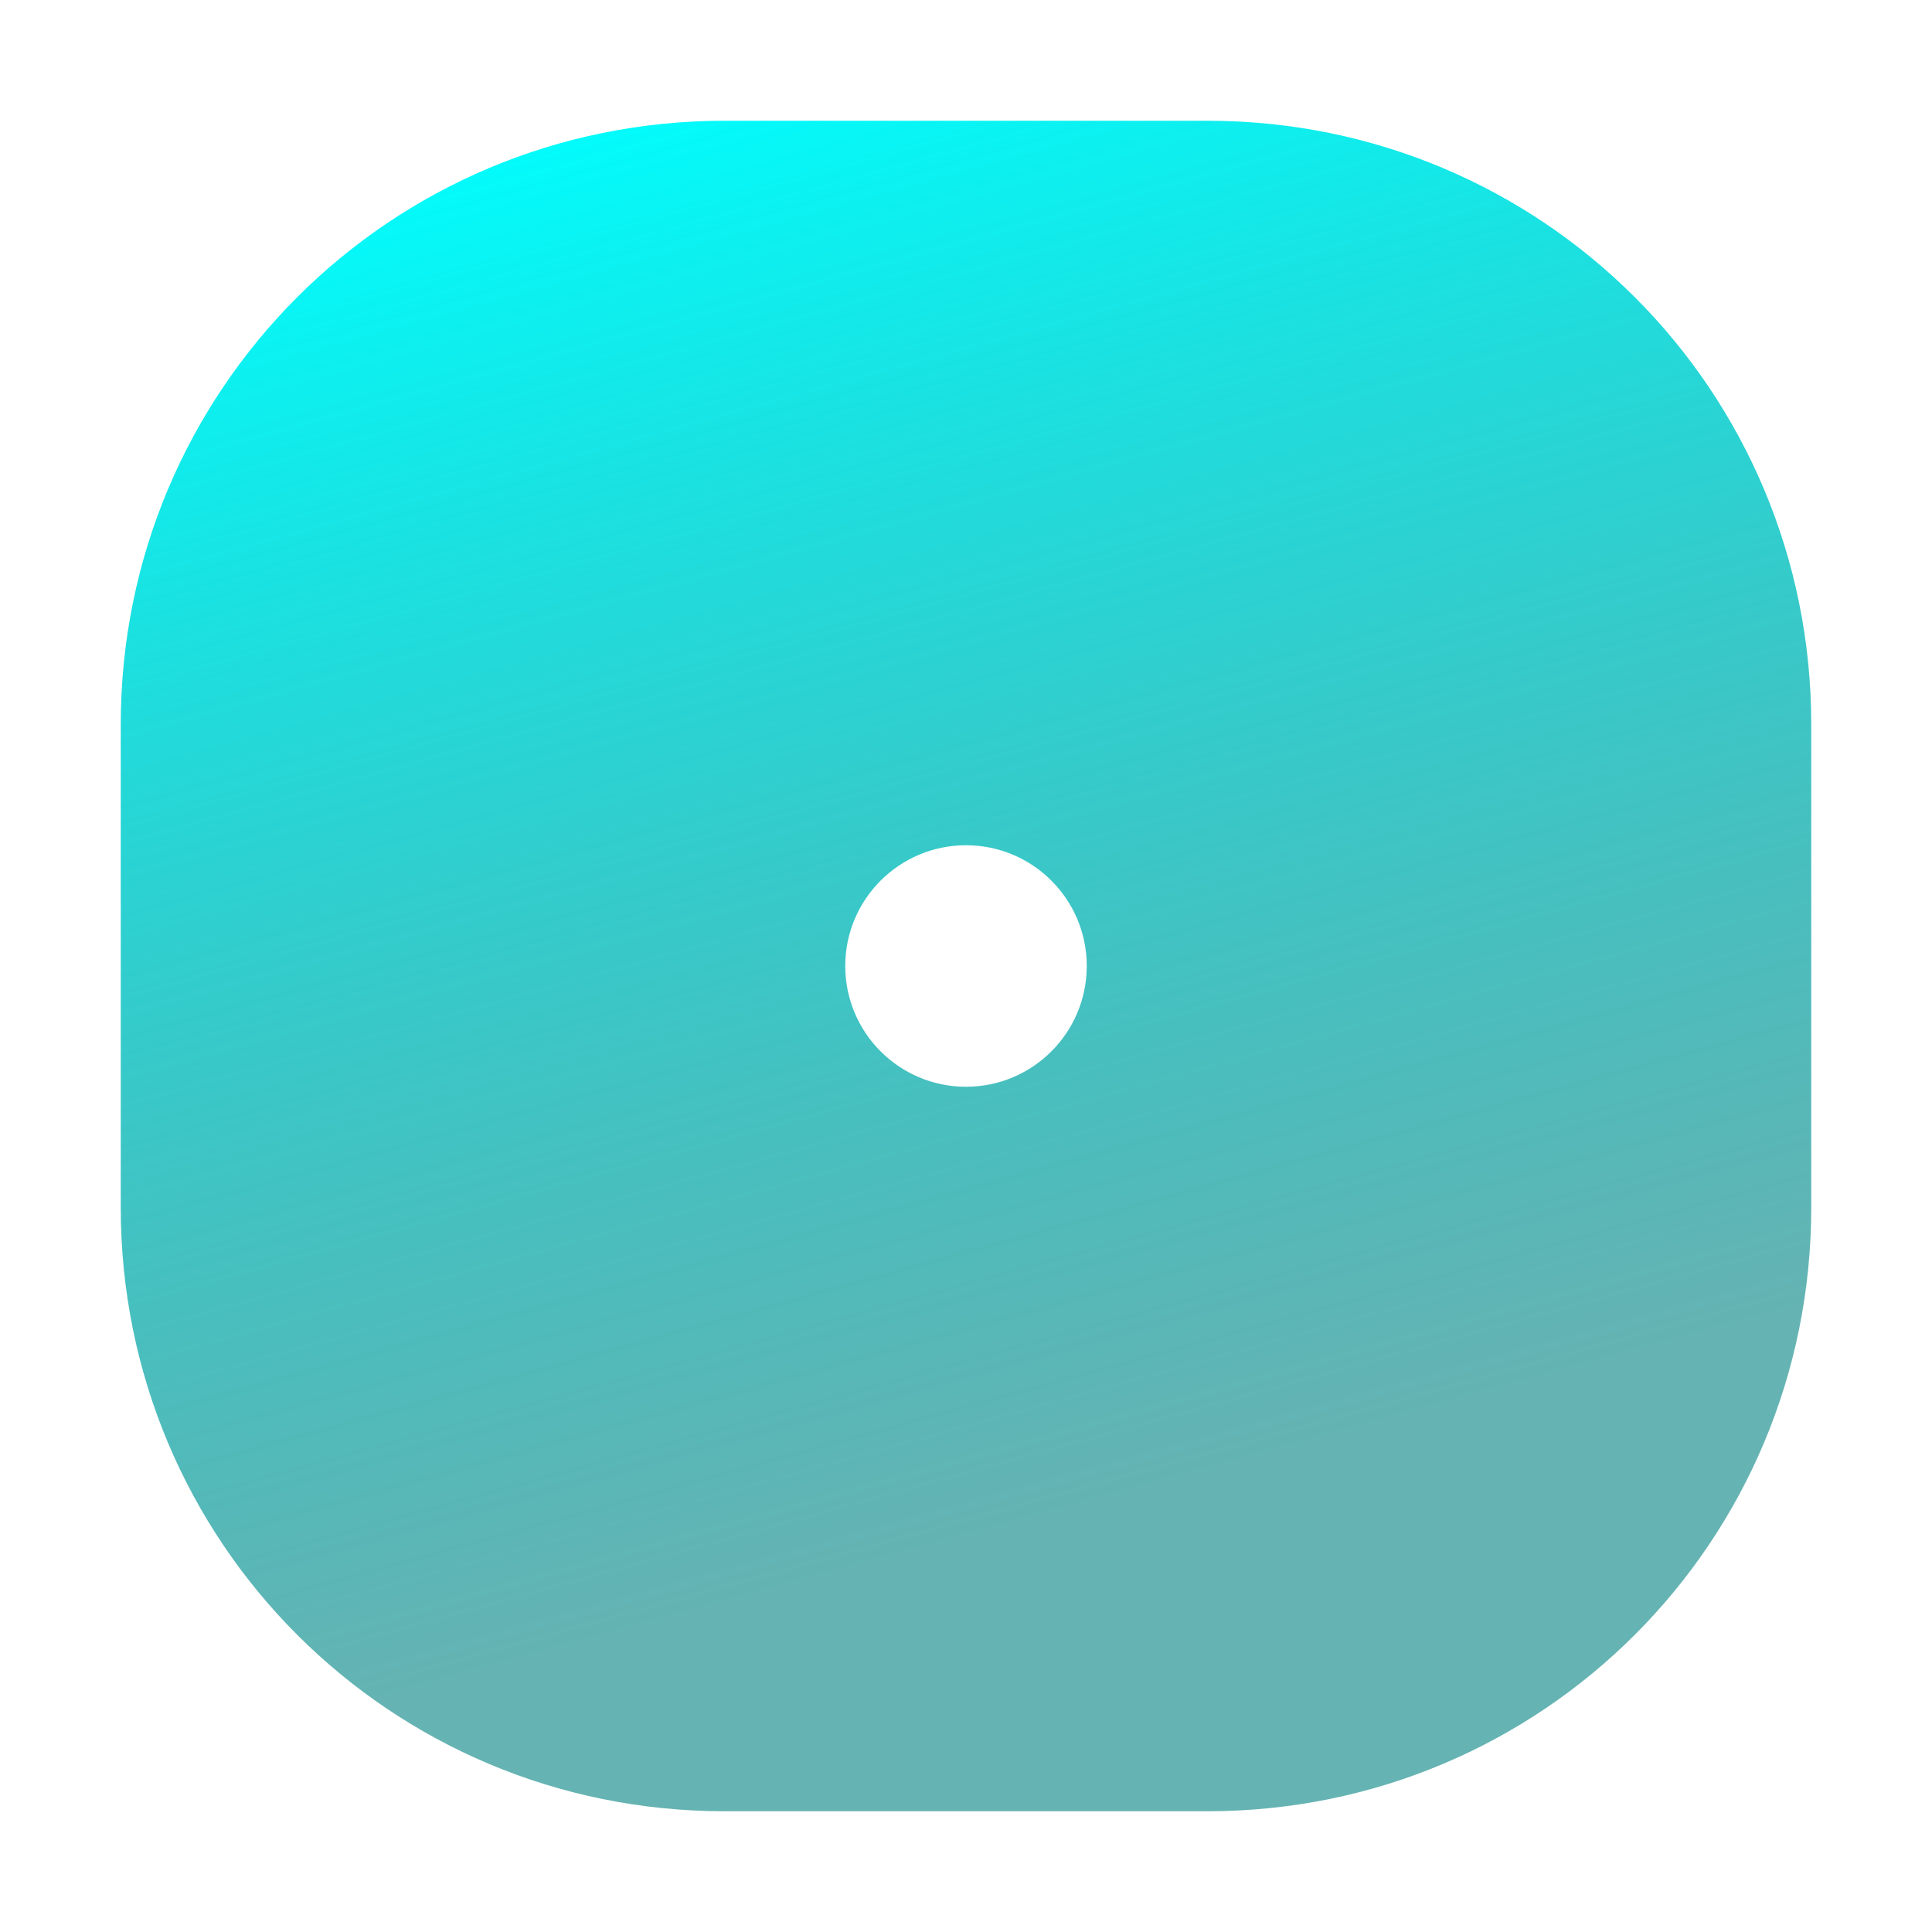
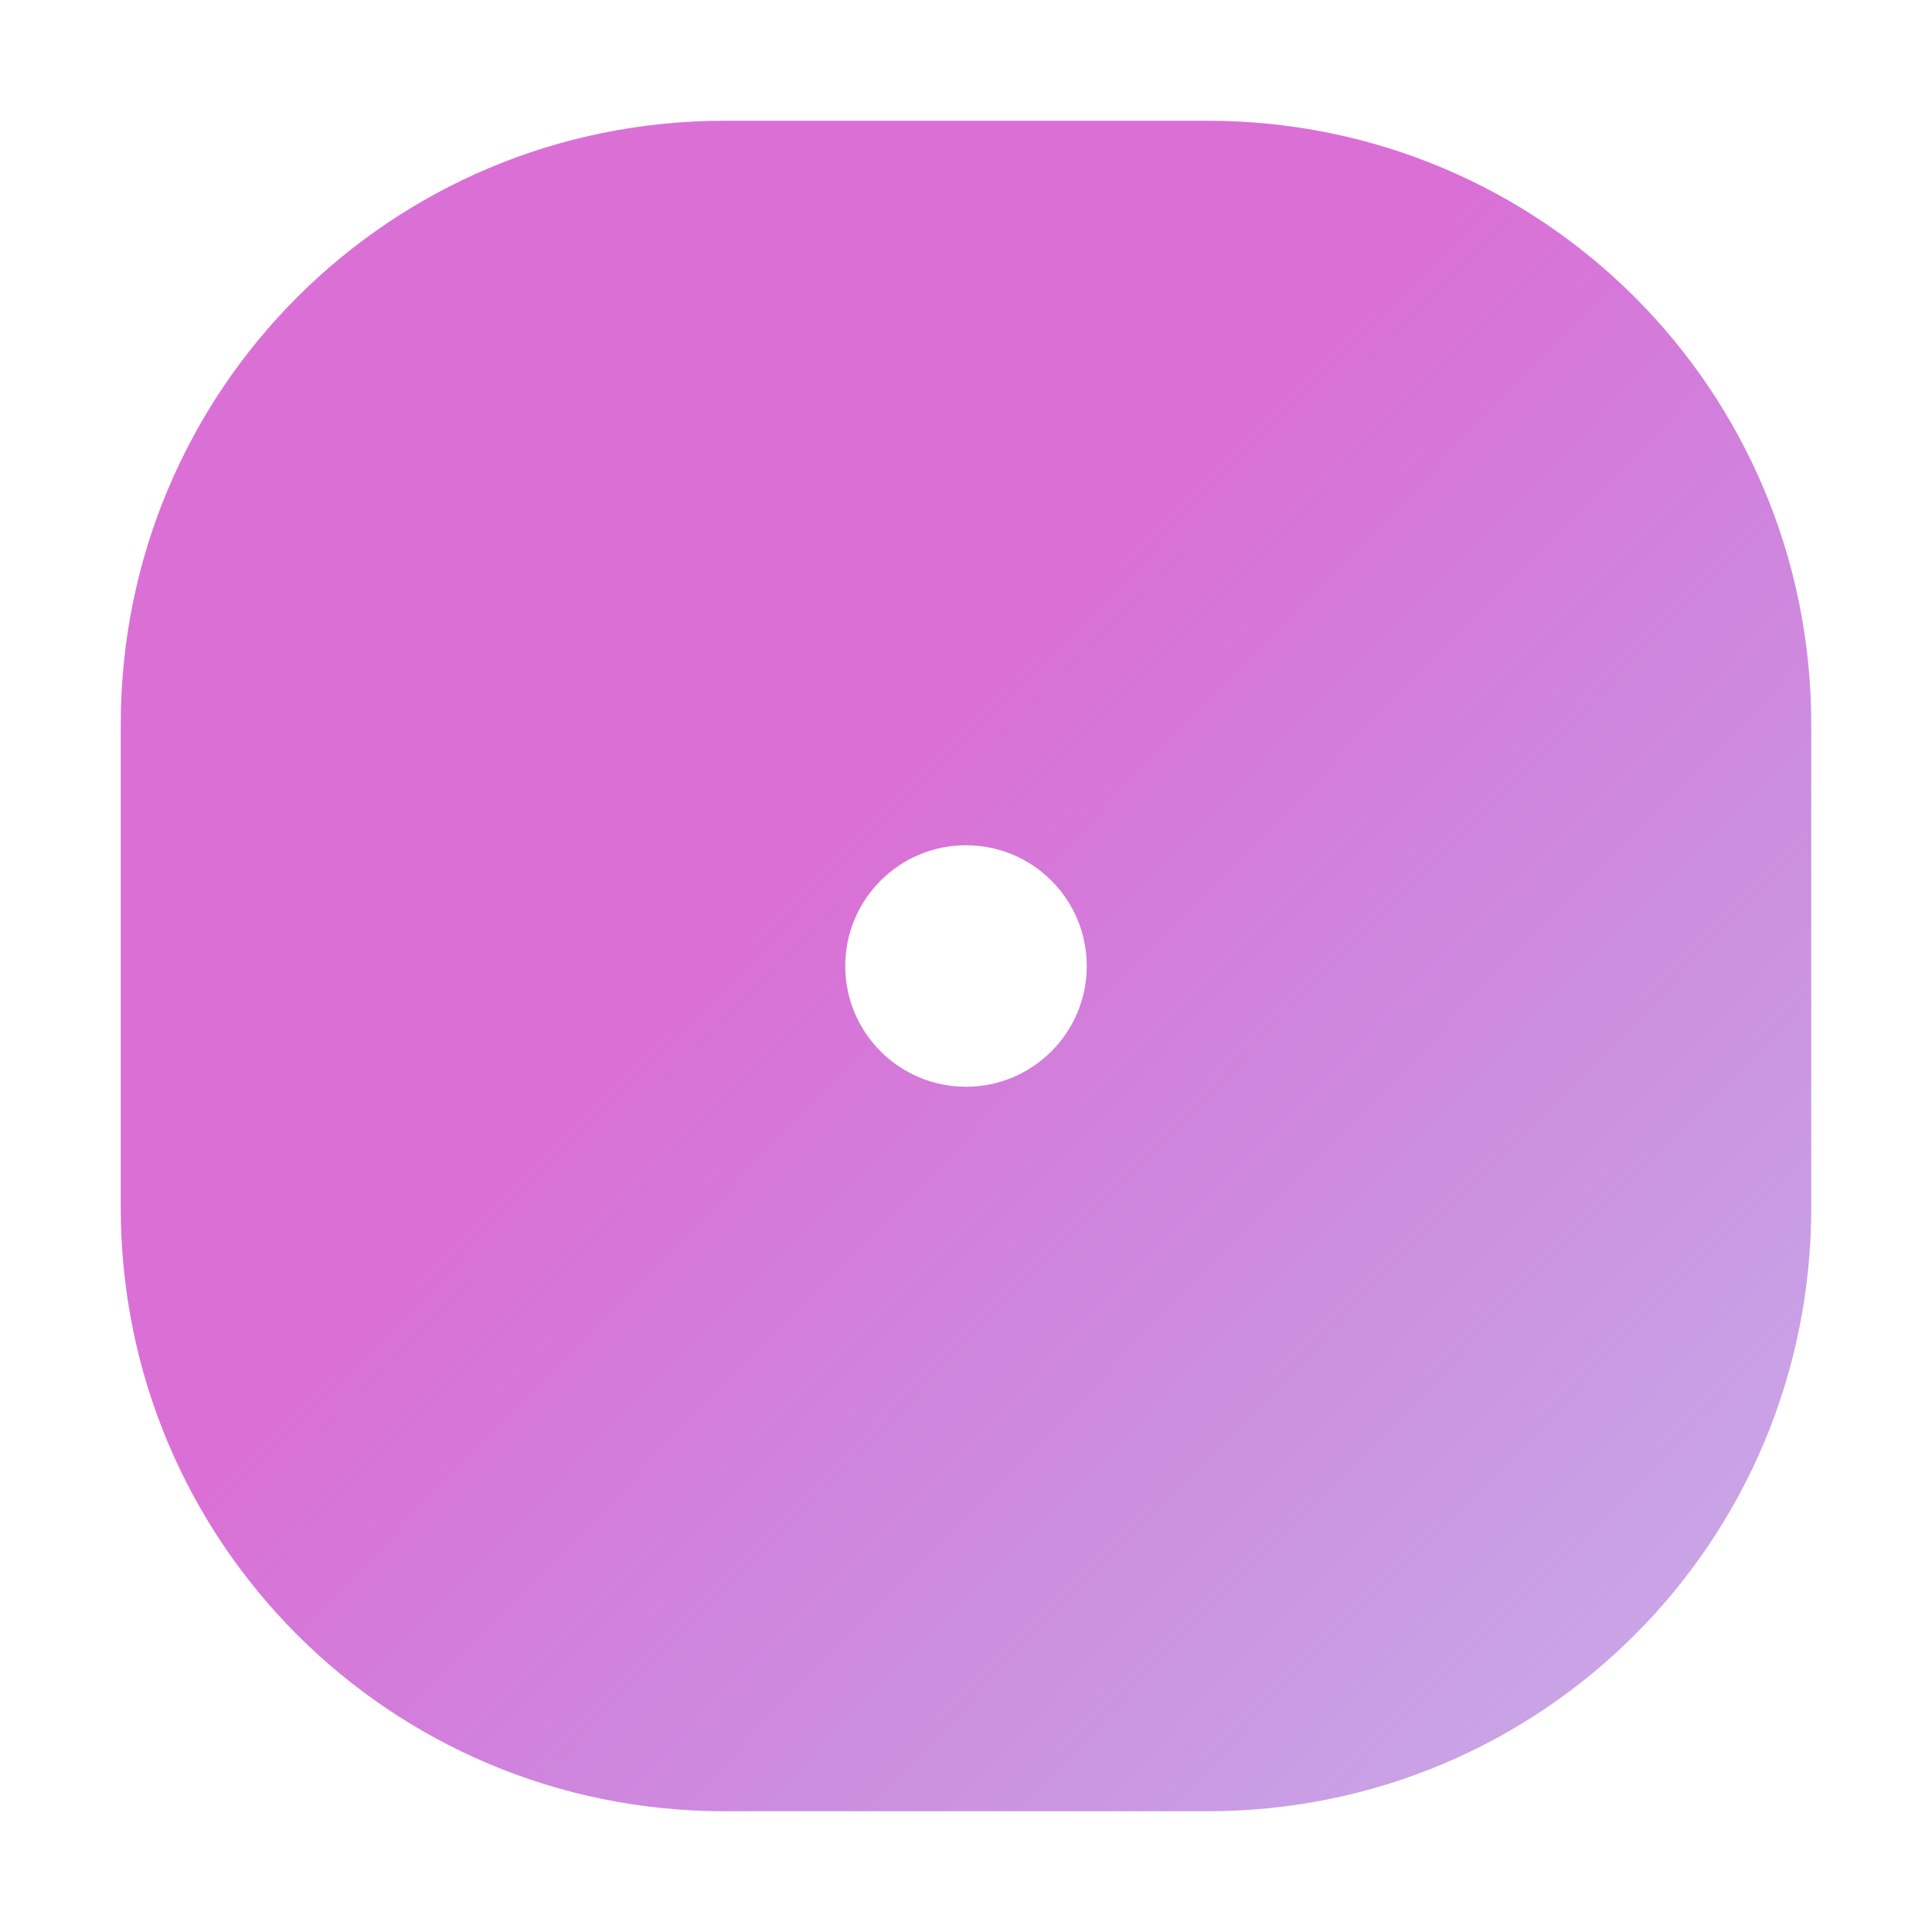
<svg xmlns="http://www.w3.org/2000/svg" viewBox="0 0 16 16" style="width:400px; height:400px;">
  <defs>
-     <linearGradient id="grad" gradientTransform="rotate(75)">
-       <stop offset="5%" stop-color="aqua" />
-       <stop offset="95%" stop-color="#00808099" />
+     <linearGradient id="grad" x1="1" x2="14.3" y1="1" y2="14" gradientUnits="userSpaceOnUse">
+       <stop stop-color="orchid" offset=".454" />
+       <stop stop-color="#a76fd9" stop-opacity=".6" offset="1" />
    </linearGradient>
  </defs>
  <path style="fill:url(#grad)" d="M 6 1 C 3.23 1 1 3.23 1 6 L 1 10 C 1 12.77 3.23 15 6 15 L 10 15 C 12.77 15 15 12.77 15 10 L 15 6 C 15 3.23 12.77 1 10 1 L 6 1 z M 8 7 A 1 1 0 0 1 9 8 A 1 1 0 0 1 8 9 A 1 1 0 0 1 7 8 A 1 1 0 0 1 8 7 z " />
</svg>
